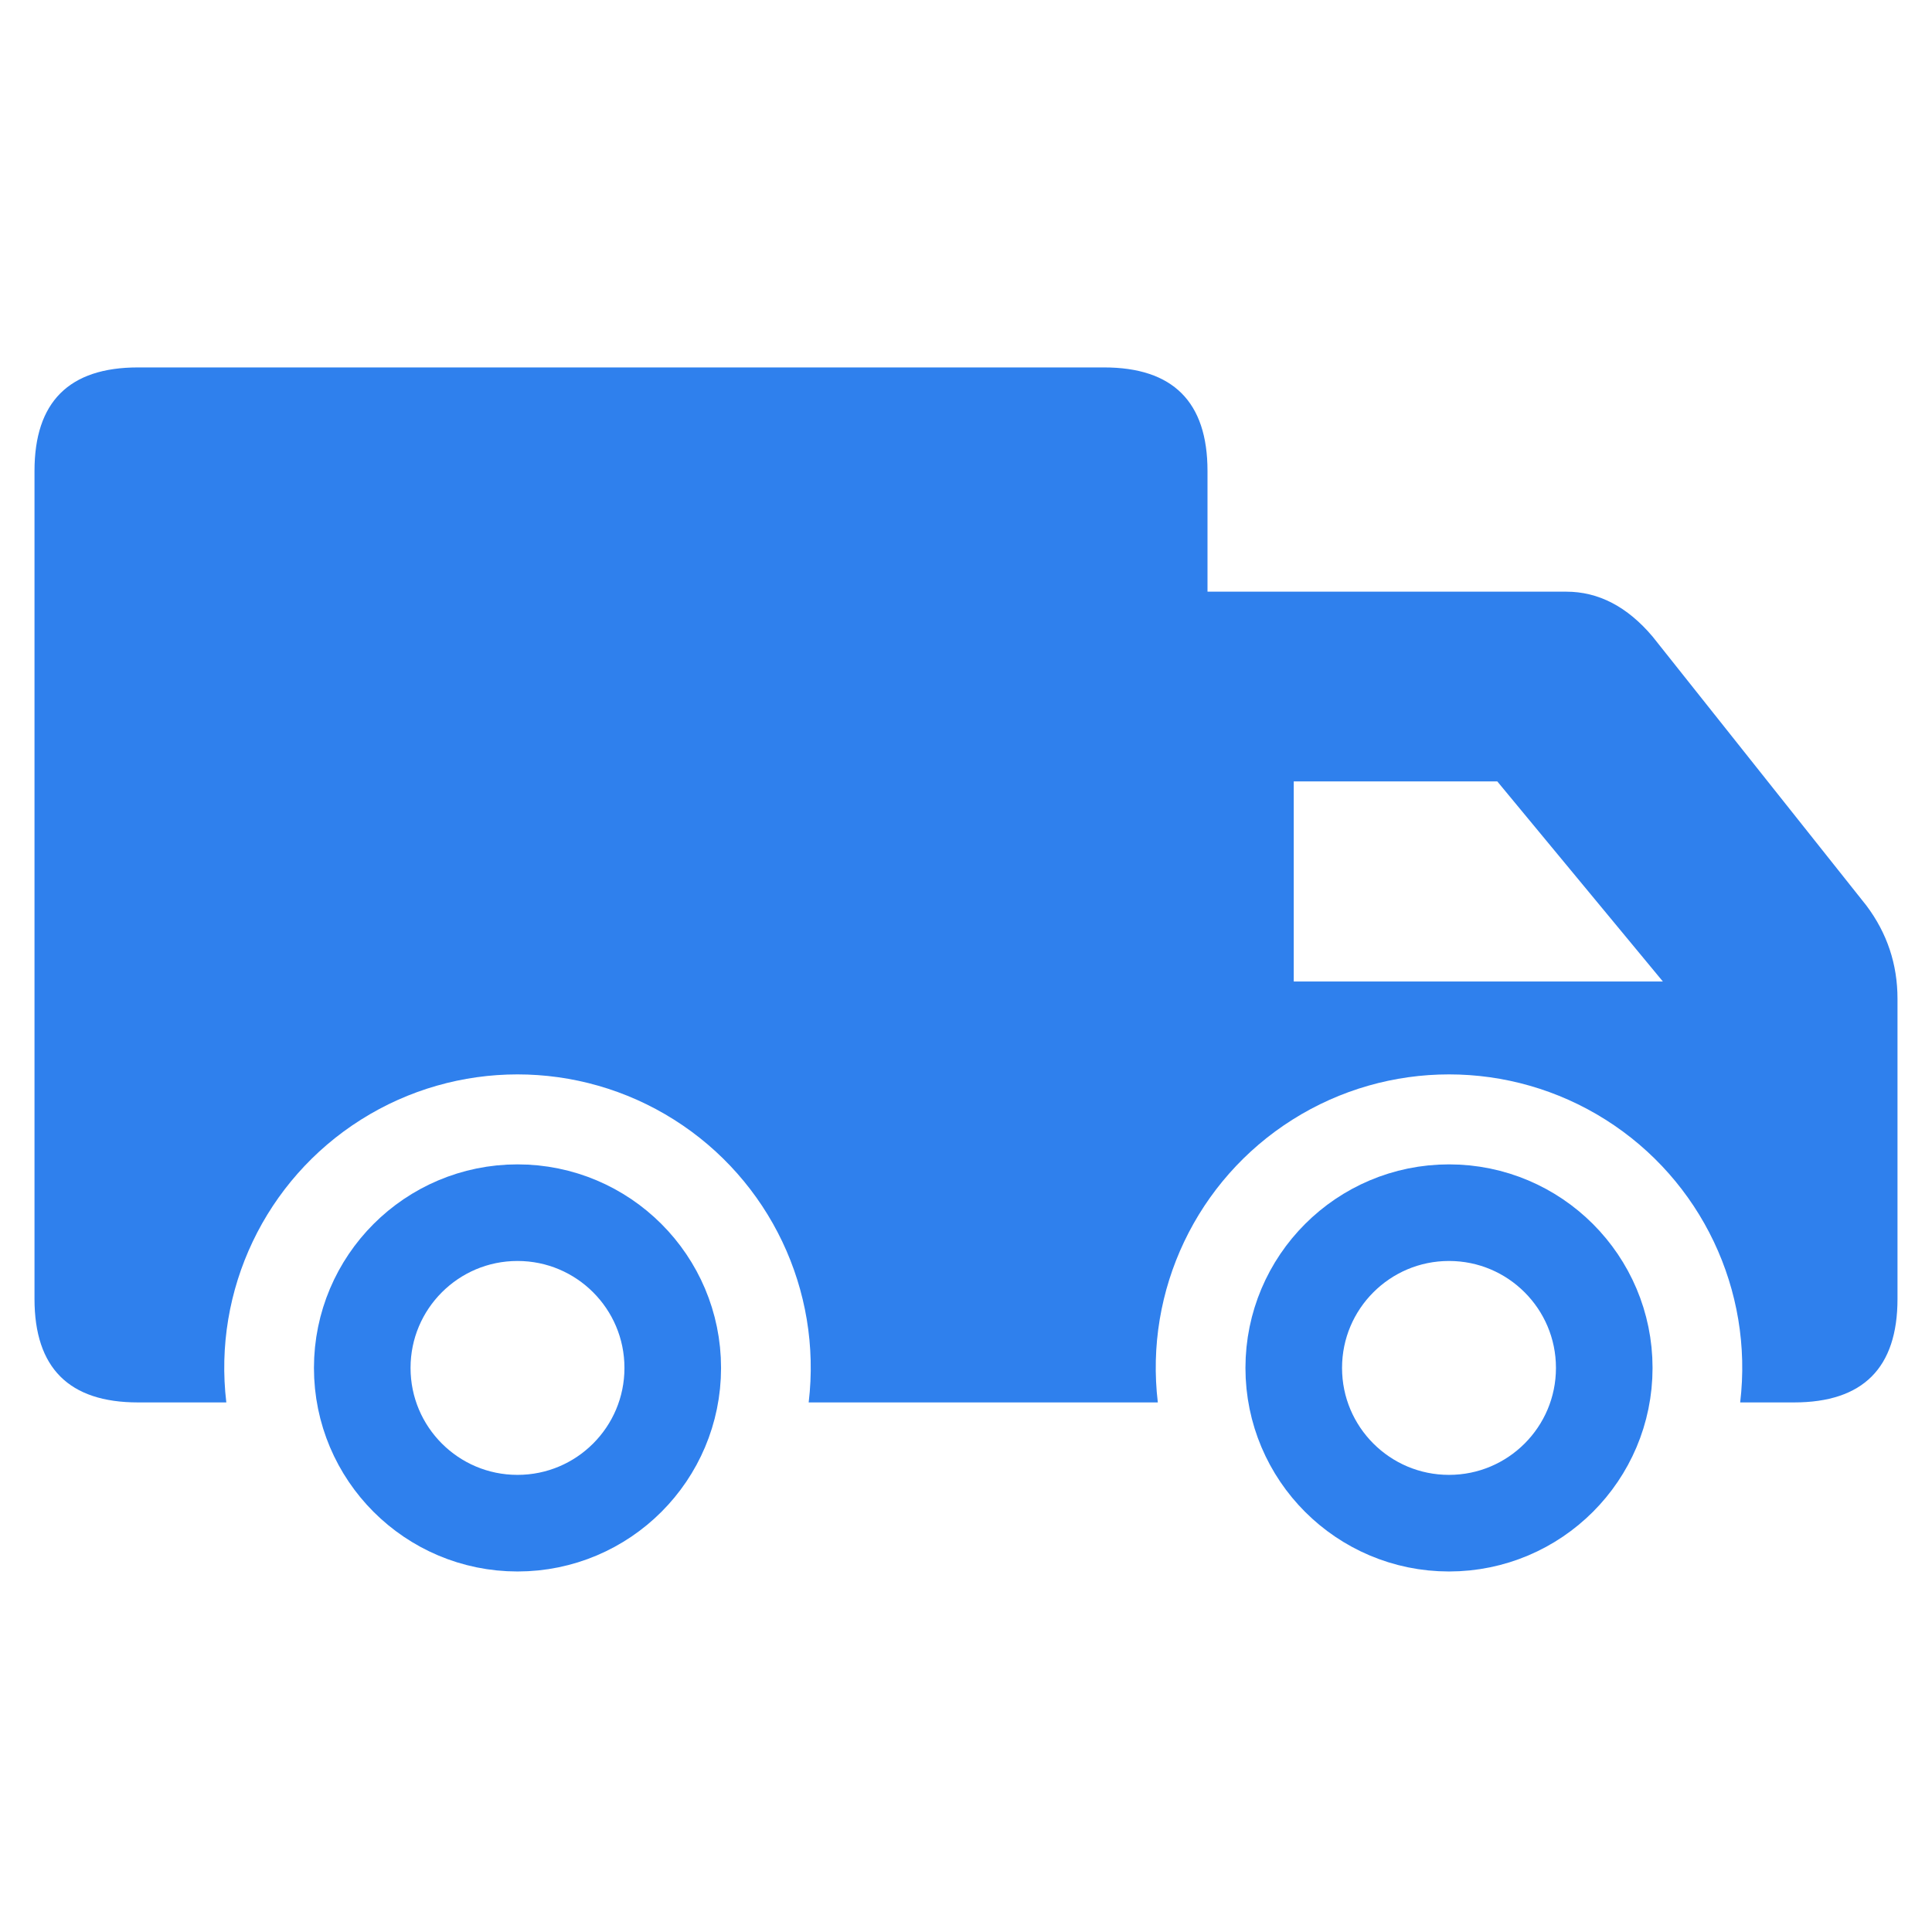
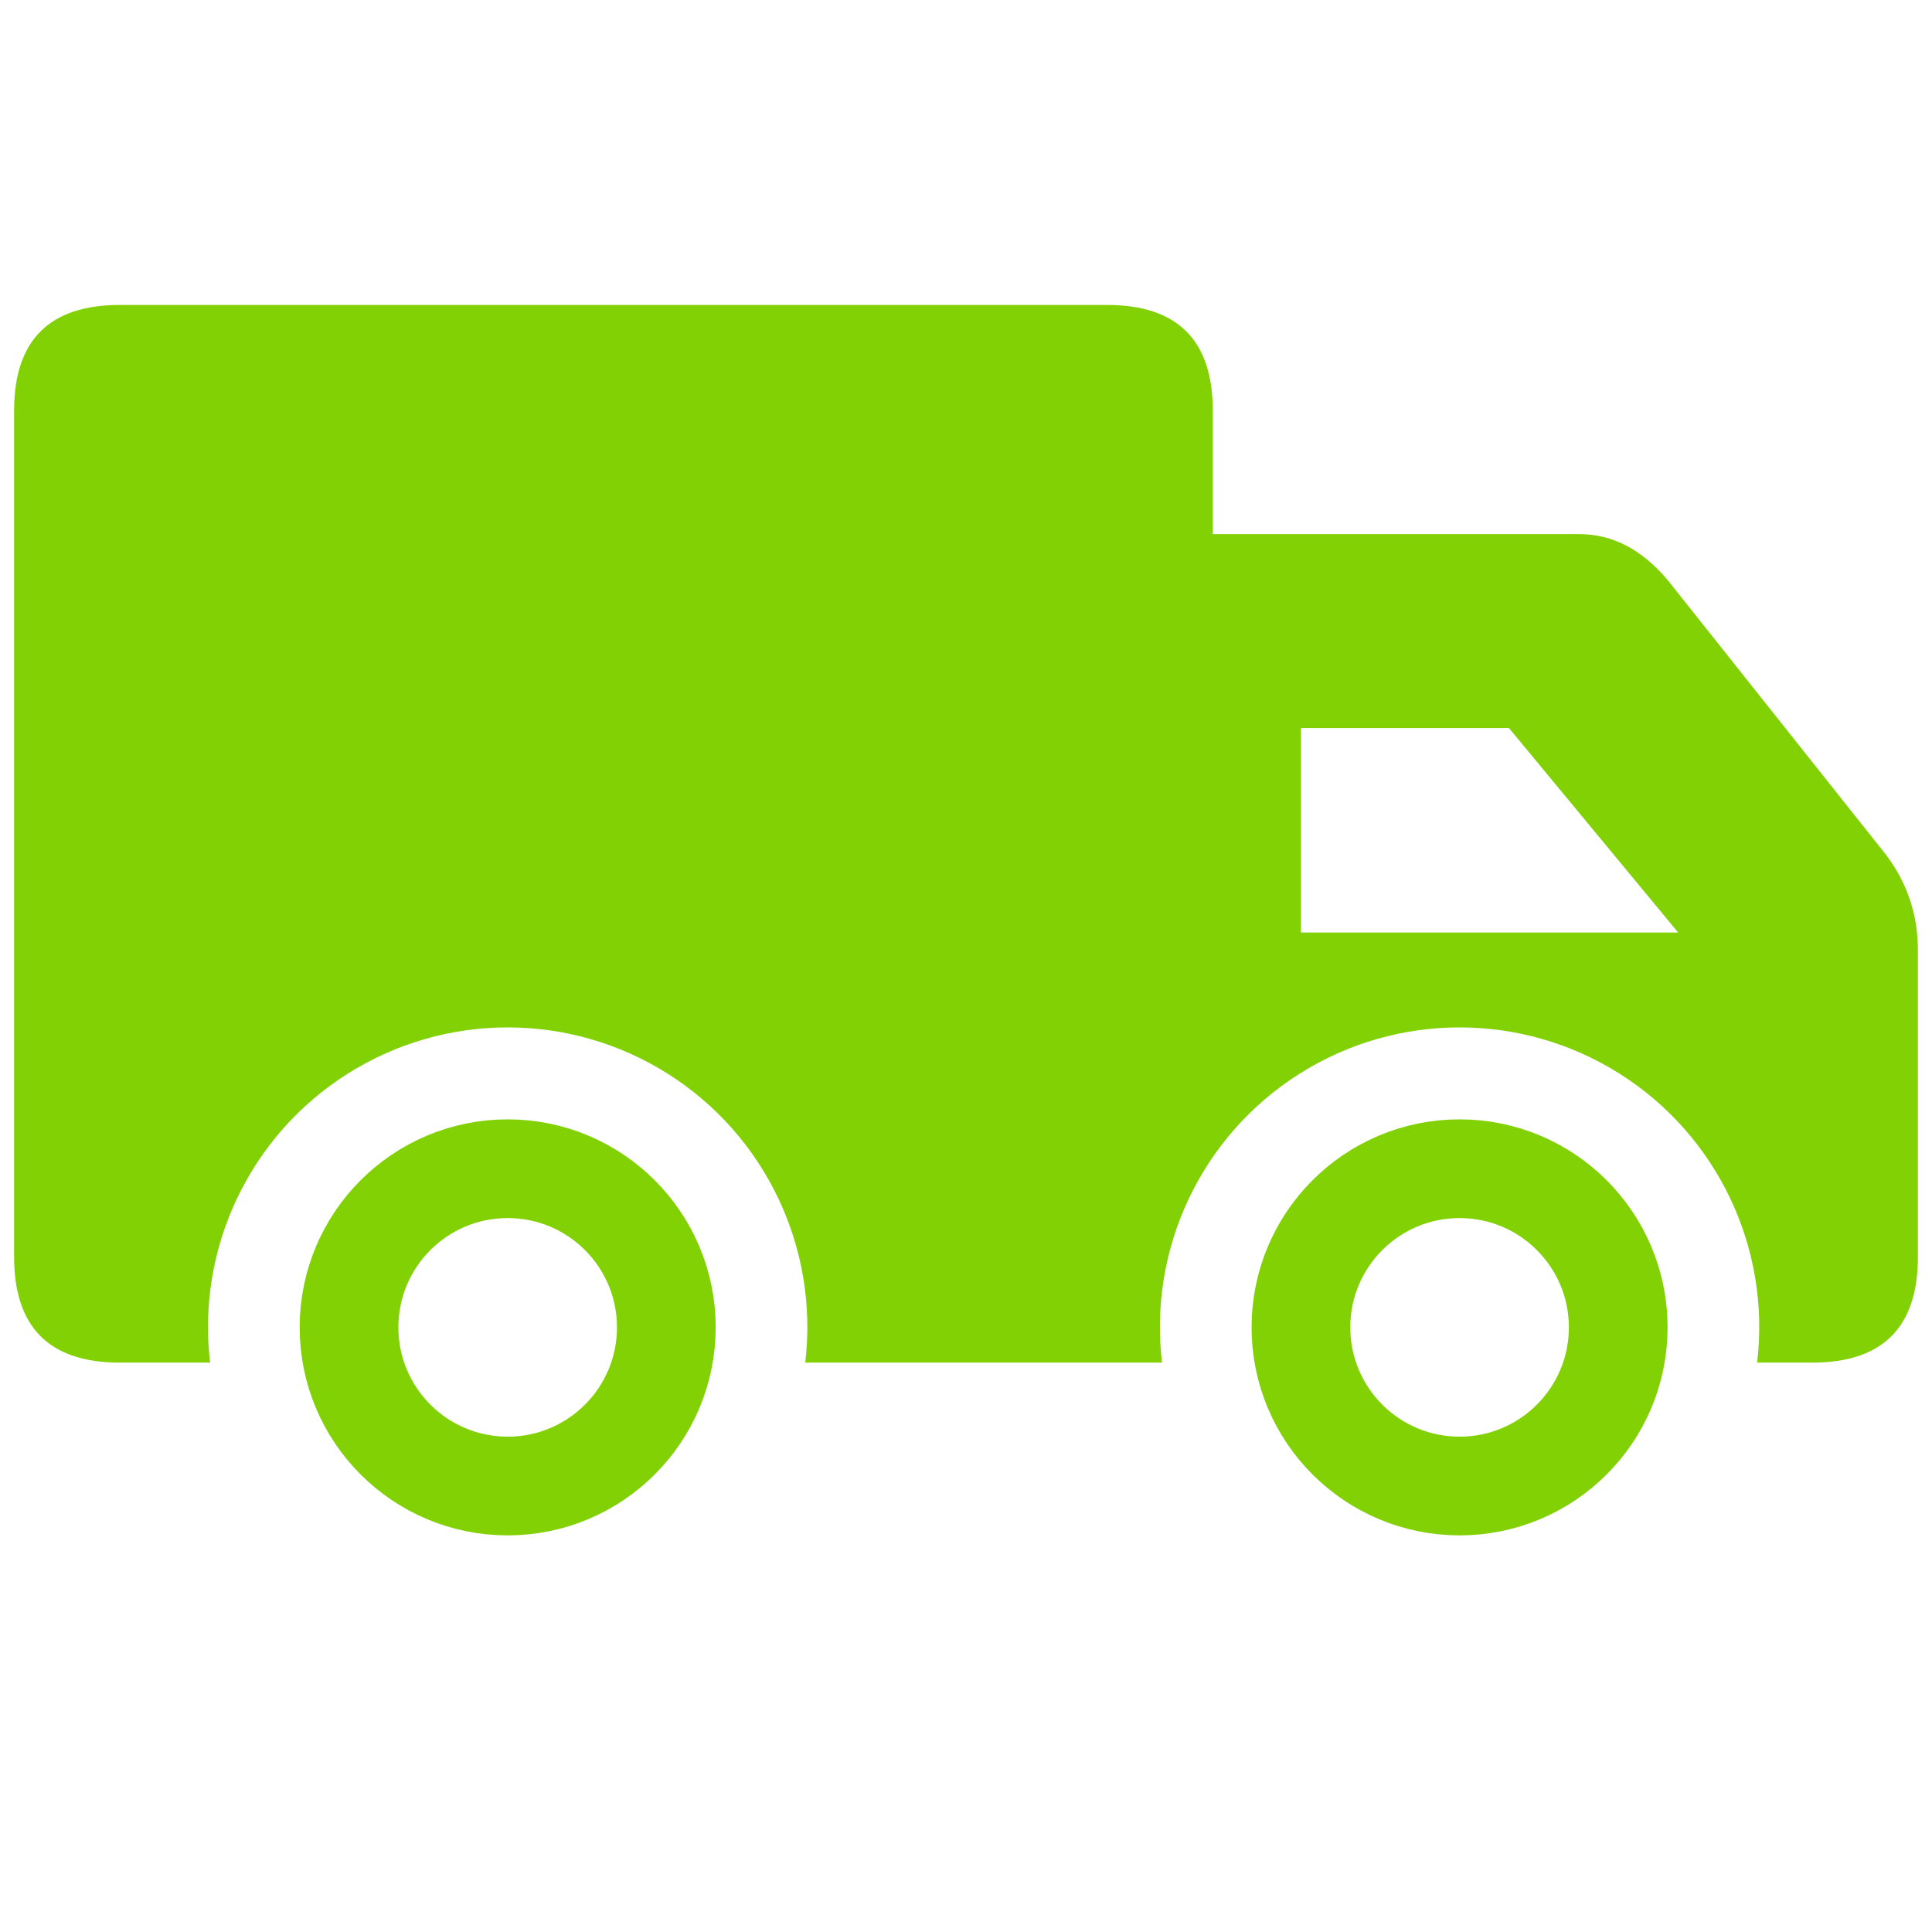
- <svg xmlns="http://www.w3.org/2000/svg" viewBox="4 7.35 56 56">
-   <path fill="#2f80ed" fill-rule="evenodd" d="M5 21Q5 18 8 18H36Q39 18 39 21V24.5H49.4Q50.8 24.5 51.9 25.8L58.1 33.6Q59 34.8 59 36.3V45Q59 48 56 48H54.44A8.5 8.5 0 1 0 37.56 48H27.44A8.5 8.5 0 1 0 10.56 48H8Q5 48 5 45ZM41.5 30H47.4L52.2 35.8H41.5Z" />
-   <circle cx="19" cy="47" r="4.5" fill="none" stroke="#2f80ed" stroke-width="2.8" />
-   <circle cx="46" cy="47" r="4.5" fill="none" stroke="#2f80ed" stroke-width="2.8" />
+ <svg xmlns="http://www.w3.org/2000/svg" viewBox="4.6 9.35 54.8 54.8">
+   <path fill="#82d105" fill-rule="evenodd" d="M5 21Q5 18 8 18H36Q39 18 39 21V24.5H49.4Q50.8 24.5 51.9 25.8L58.1 33.6Q59 34.8 59 36.3V45Q59 48 56 48H54.44A8.5 8.5 0 1 0 37.56 48H27.44A8.5 8.5 0 1 0 10.56 48H8Q5 48 5 45ZM41.5 30H47.4L52.2 35.8H41.5Z" />
+   <circle cx="19" cy="47" r="4.5" fill="none" stroke="#82d105" stroke-width="2.8" />
+   <circle cx="46" cy="47" r="4.5" fill="none" stroke="#82d105" stroke-width="2.8" />
</svg>
